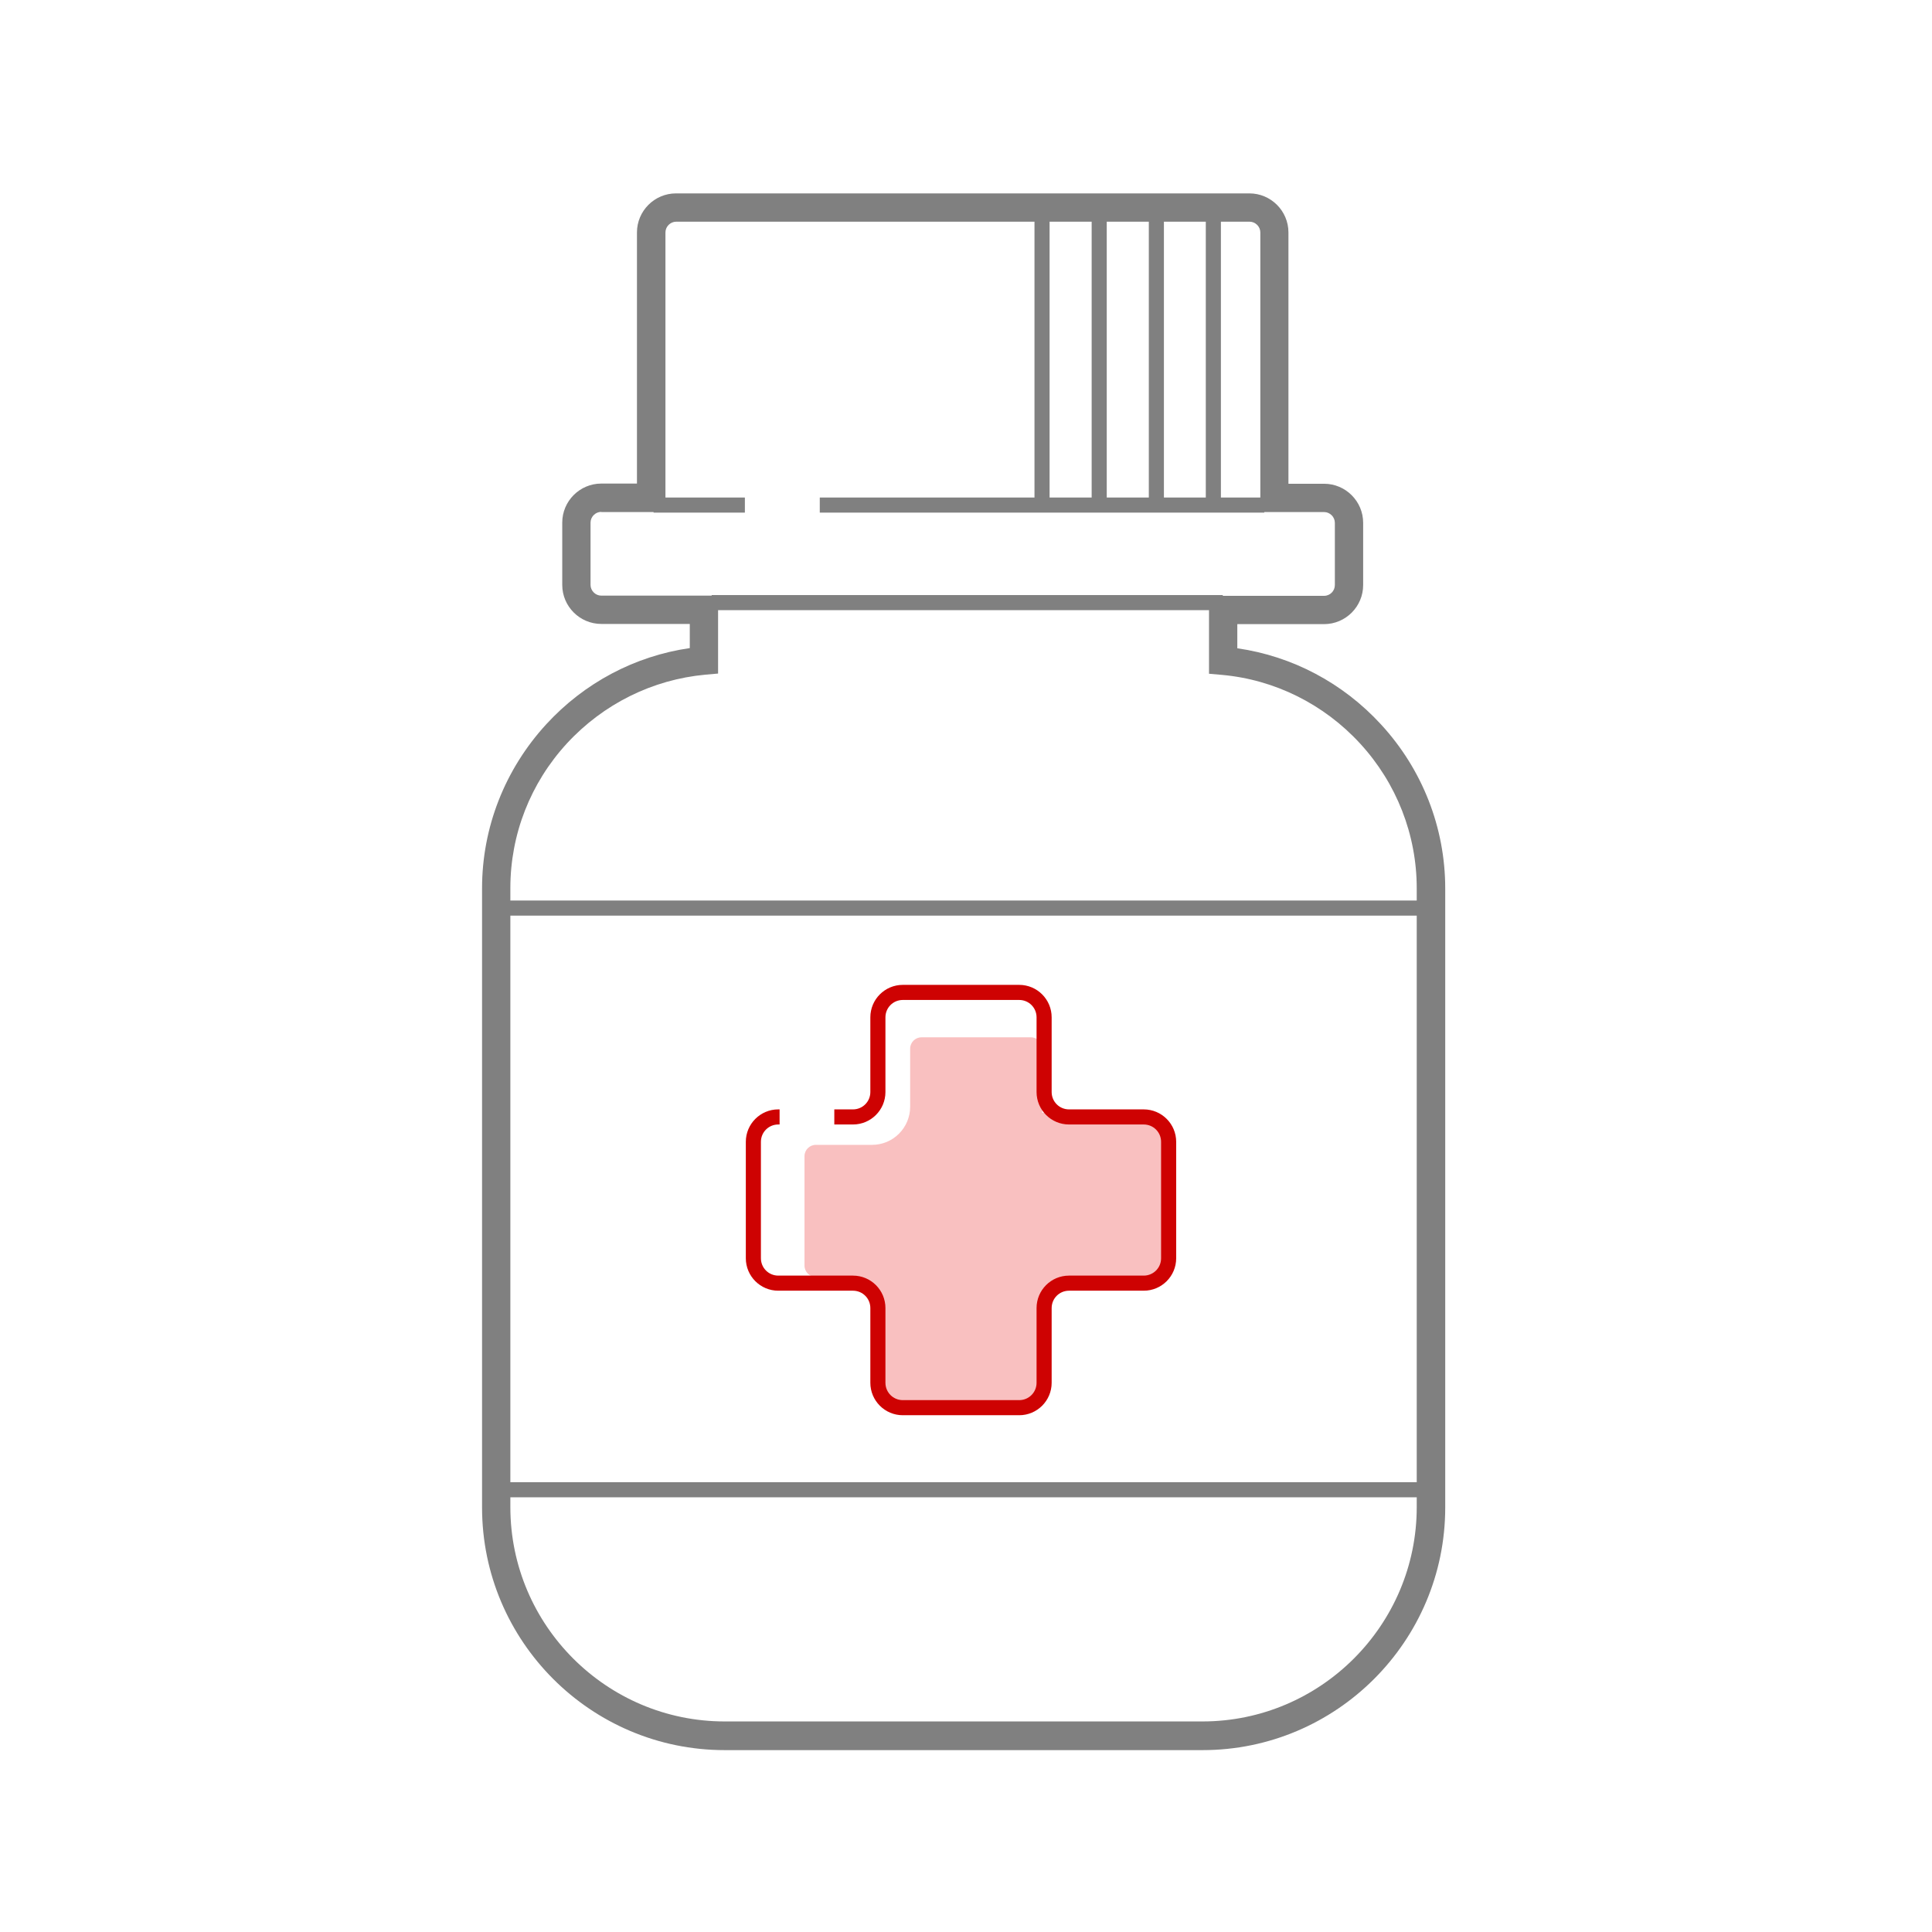
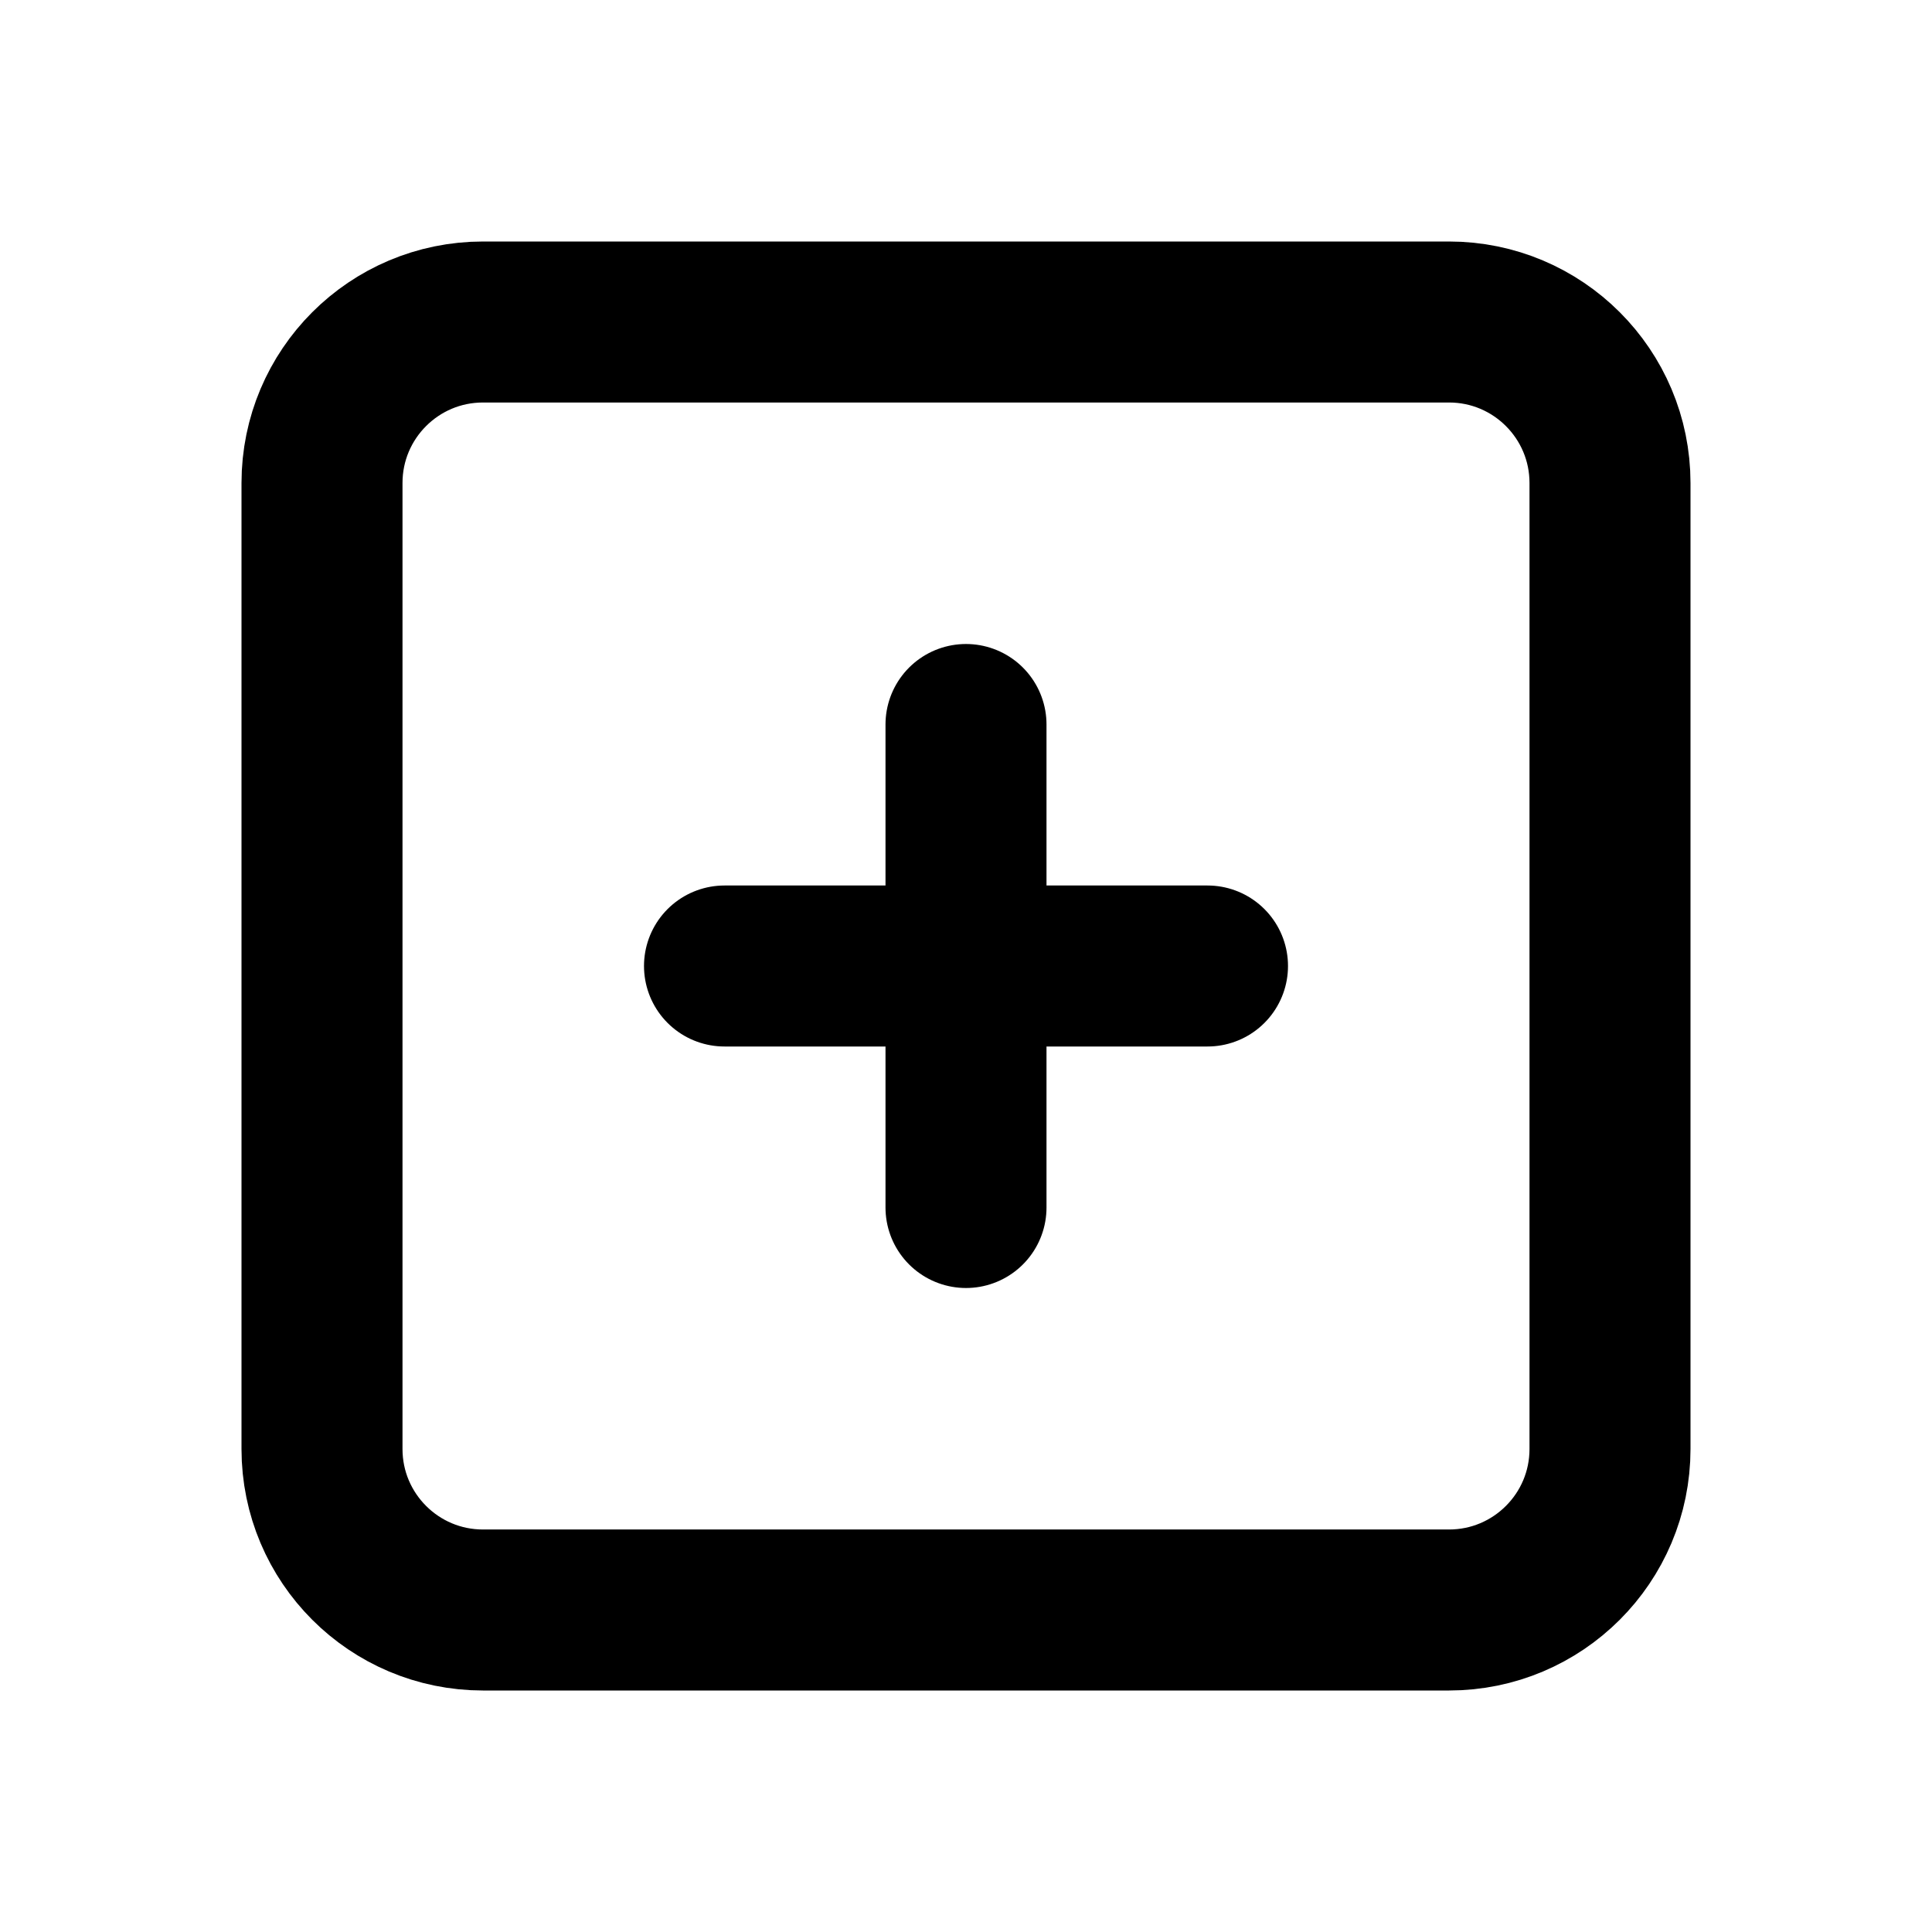
- <svg xmlns="http://www.w3.org/2000/svg" width="800px" height="800px" viewBox="0 0 1024 1024" class="icon" version="1.1">
-   <path d="M552.4 589.8v-34c0-3.3-2.7-6-6-6h-58c-3.3 0-6 2.7-6 6v30.8c0 11.1-9 20.2-20.2 20.2h-29.8c-3.3 0-6 2.7-6 6v58c0 3.3 2.7 6 6 6h17.5c5.3 0 13.5 4.3 13.5 9.5l1 39.7c0 9.8 2.9 17.7 12.7 17.7h12.5c4.3 0 8.2 1.5 11.2-1h42.5c4.9 0 9-4.1 9-9v-38.1c0-10.4 8.4-18.9 18.9-18.9h39.1c3.3 0 6-2.7 6-6V603c0-7.3-5.9-13.2-13.2-13.2h-50.7z" fill="#F9C0C0" />
-   <path d="M434.5 263.7h235.6v8H434.5z" fill="#808080" />
-   <path d="M637.4 927.6H384.1c-70.9 0-128.6-57.7-128.6-128.6V470.8c0-32.2 12.1-63 34-86.9 20.2-22 47-36.2 76.1-40.4v-12.8h-46.9c-11.4 0-20.7-9.3-20.7-20.7v-33c0-11.4 9.3-20.7 20.7-20.7h18.9V123.2c0-11.4 9.3-20.7 20.7-20.7h303.9c11.4 0 20.7 9.3 20.7 20.7v133.2h18.9c11.4 0 20.7 9.3 20.7 20.7v33c0 11.4-9.3 20.7-20.7 20.7h-46v12.8c29.2 4.2 56 18.4 76.2 40.4 21.9 23.8 34 54.7 34 86.9V799c0 70.9-57.7 128.6-128.6 128.6zM318.7 271.3c-3.1 0-5.7 2.6-5.7 5.7v33c0 3.1 2.6 5.7 5.7 5.7h61.9V357l-6.8 0.6c-28 2.6-54 15.5-73.3 36.4-19.4 21.1-30 48.3-30 76.7v328.1c0 62.6 51 113.6 113.6 113.6h253.2c62.6 0 113.6-51 113.6-113.6v-328c0-28.4-10.7-55.7-30-76.7-19.2-20.9-45.3-33.9-73.3-36.4l-6.8-0.6v-41.3h61c3.2 0 5.7-2.6 5.7-5.7v-33c0-3.1-2.6-5.7-5.7-5.7H668V123.2c0-3.1-2.6-5.7-5.7-5.7H358.4c-3.1 0-5.7 2.6-5.7 5.7v148.2h-34v-0.1z" fill="#808080" />
-   <path d="M763.3 793.6H259.8V477.3h503.5v316.3z m-495.5-8h487.5V485.3H267.8v300.3zM346.4 263.7h48.4v8h-48.4zM377.2 315.4h270.9v8H377.2zM639.1 109.7h8v157.5h-8zM608.9 109.1h8v158.6h-8zM578.6 109.1h8v157.5h-8zM548.3 109.1h8v157.5h-8z" fill="#808080" />
-   <path d="M540.2 750.1h-61.7c-9.5 0-17.2-7.7-17.2-17.2v-39.6c0-5.1-4.1-9.2-9.2-9.2h-39.6c-9.5 0-17.2-7.7-17.2-17.2v-61.7c0-9.5 7.7-17.2 17.2-17.2h0.7v8h-0.7c-5.1 0-9.2 4.1-9.2 9.2v61.7c0 5.1 4.1 9.2 9.2 9.2h39.6c9.5 0 17.2 7.7 17.2 17.2v39.6c0 5.1 4.1 9.2 9.2 9.2h61.7c5.1 0 9.2-4.1 9.2-9.2v-39.6c0-9.5 7.7-17.2 17.2-17.2h39.6c5.1 0 9.2-4.1 9.2-9.2v-61.7c0-5.1-4.1-9.2-9.2-9.2h-39.6c-9.5 0-17.2-7.7-17.2-17.2v-39.6c0-5.1-4.1-9.2-9.2-9.2h-61.7c-5.1 0-9.2 4.1-9.2 9.2v39.6c0 9.5-7.7 17.2-17.2 17.2h-9.9v-8h9.9c5.1 0 9.2-4.1 9.2-9.2v-39.6c0-9.5 7.7-17.2 17.2-17.2h61.7c9.5 0 17.2 7.7 17.2 17.2v39.6c0 5.1 4.1 9.2 9.2 9.2h39.6c9.5 0 17.2 7.7 17.2 17.2v61.7c0 9.5-7.7 17.2-17.2 17.2h-39.6c-5.1 0-9.2 4.1-9.2 9.2v39.6c0 9.5-7.7 17.2-17.2 17.2z" fill="#CE0202" />
+ <svg xmlns="http://www.w3.org/2000/svg" width="24" height="24" viewBox="0 0 24 24" fill="none">
+   <rect x="4" y="4" width="16" height="16" rx="2" stroke="currentColor" stroke-width="2" />
+   <path d="M9 12h6M12 9v6" stroke="currentColor" stroke-width="2" stroke-linecap="round" />
</svg>
